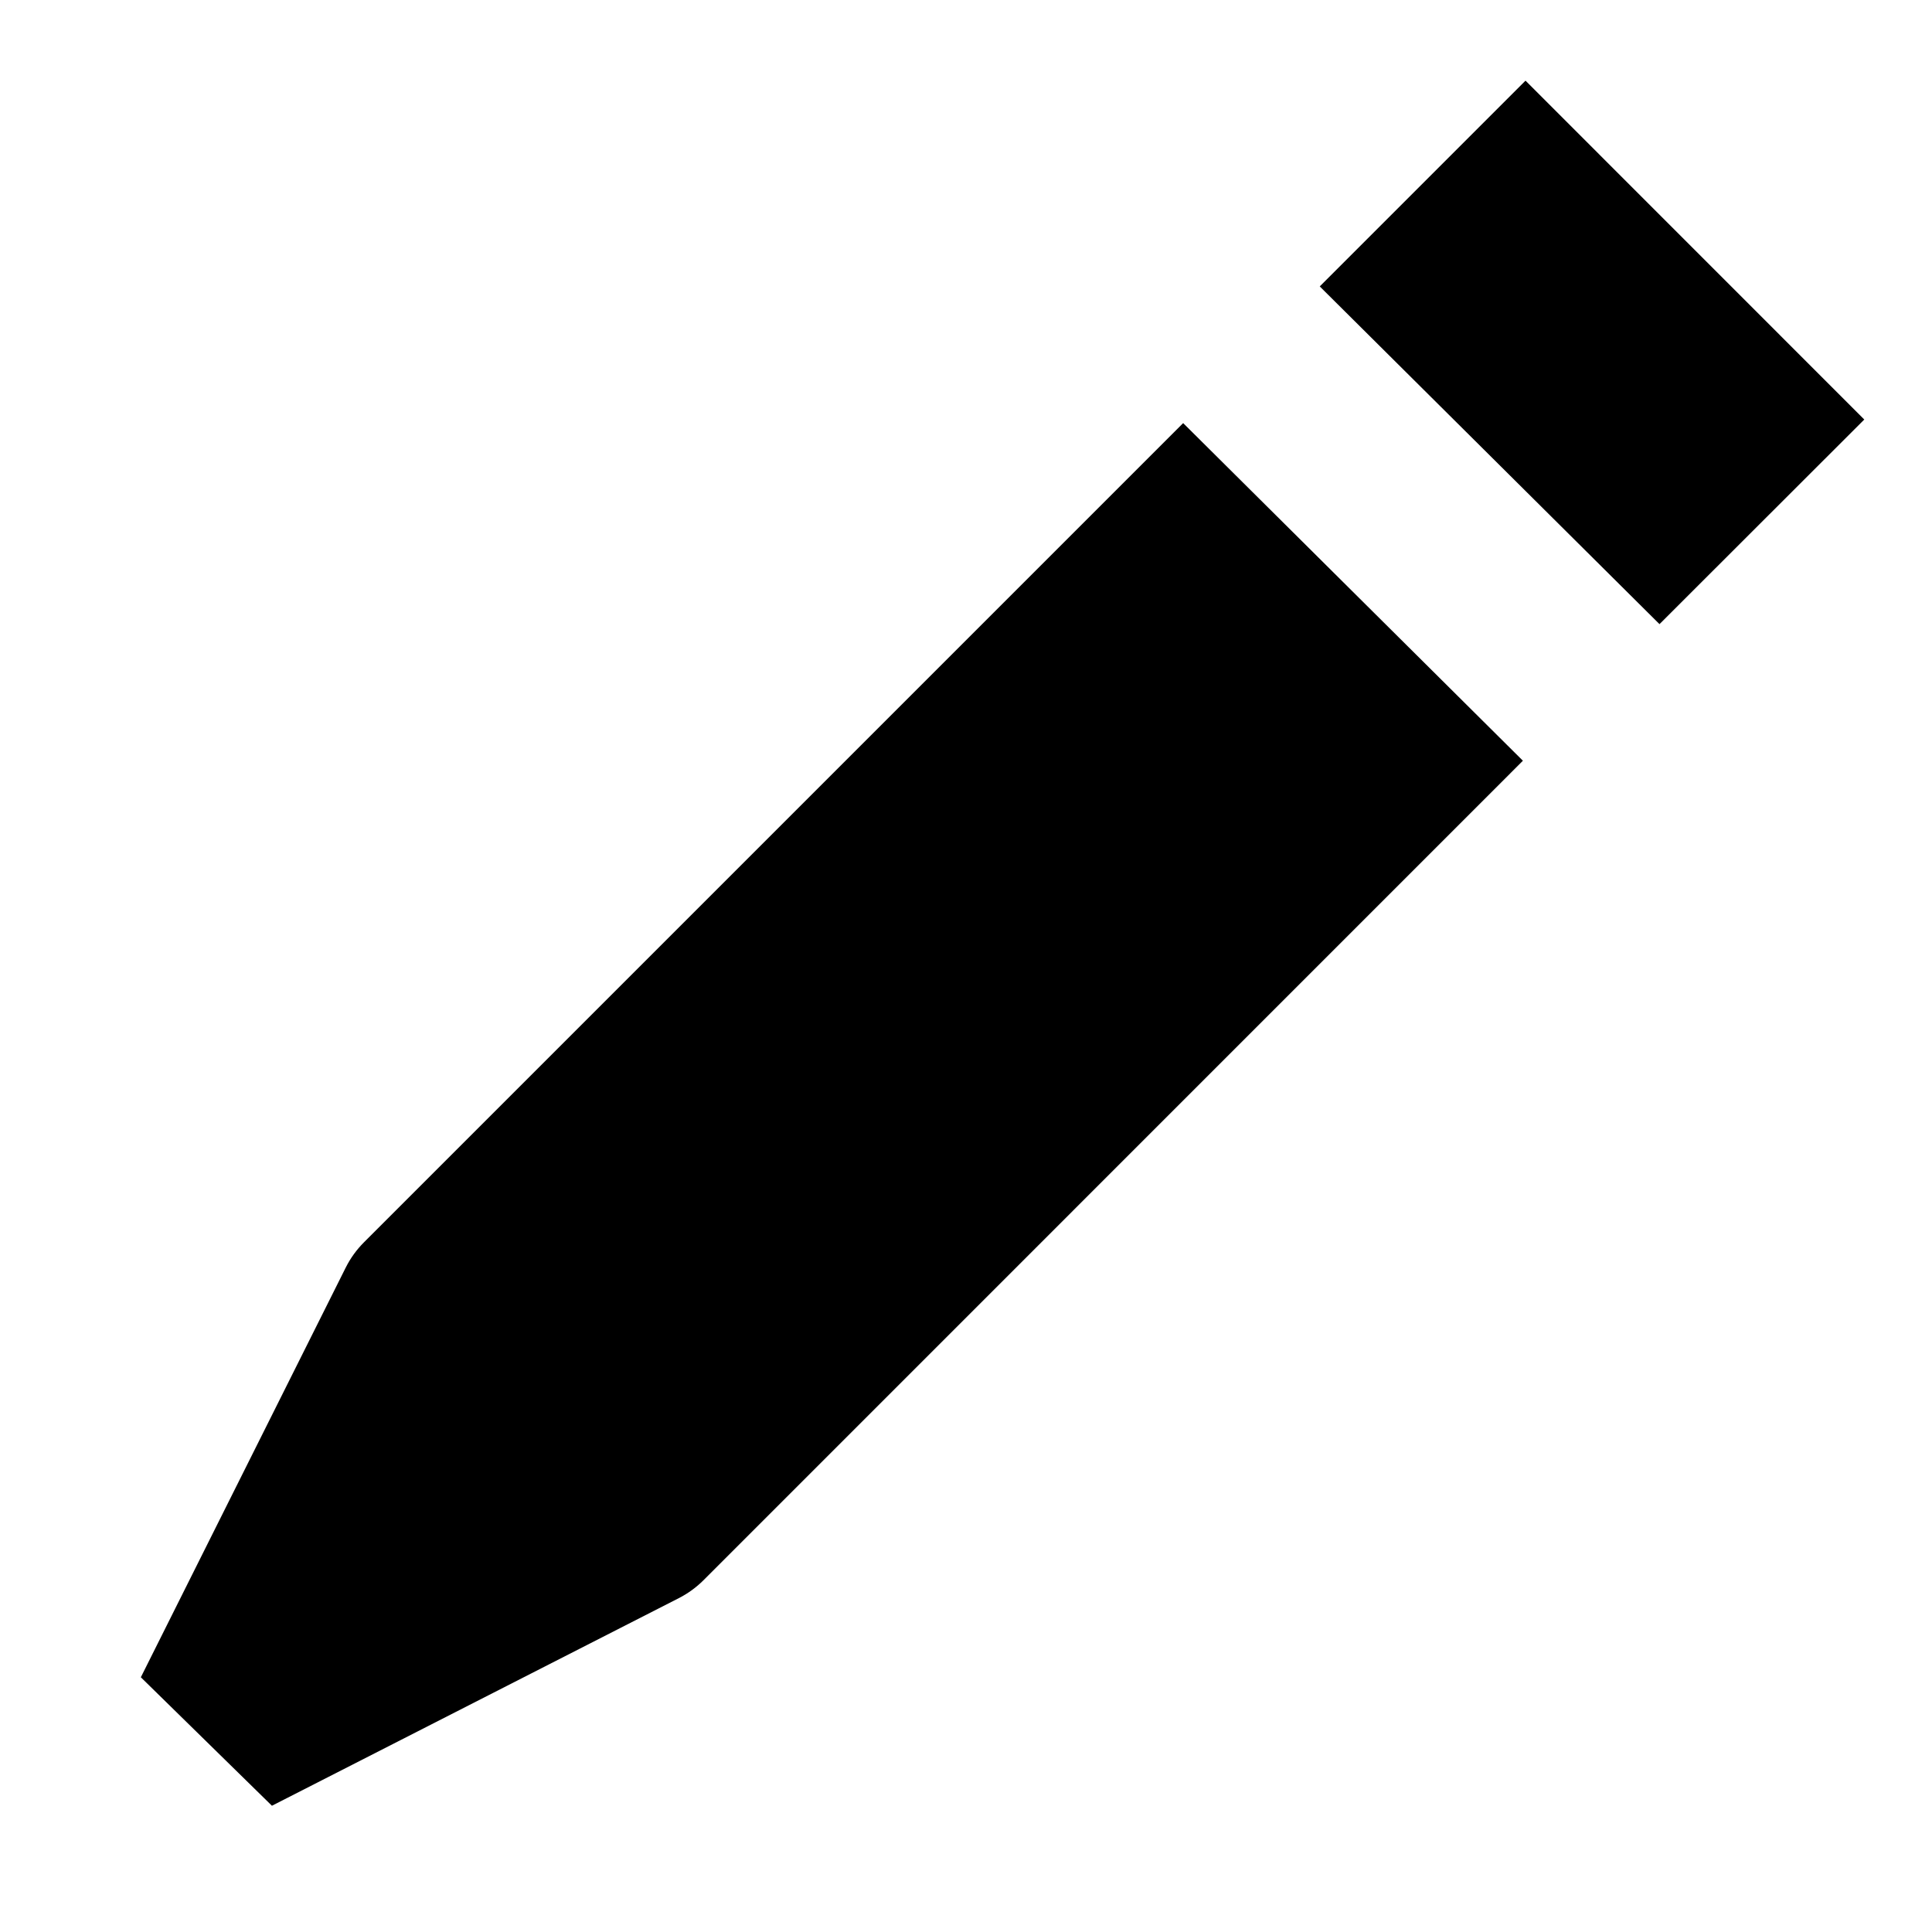
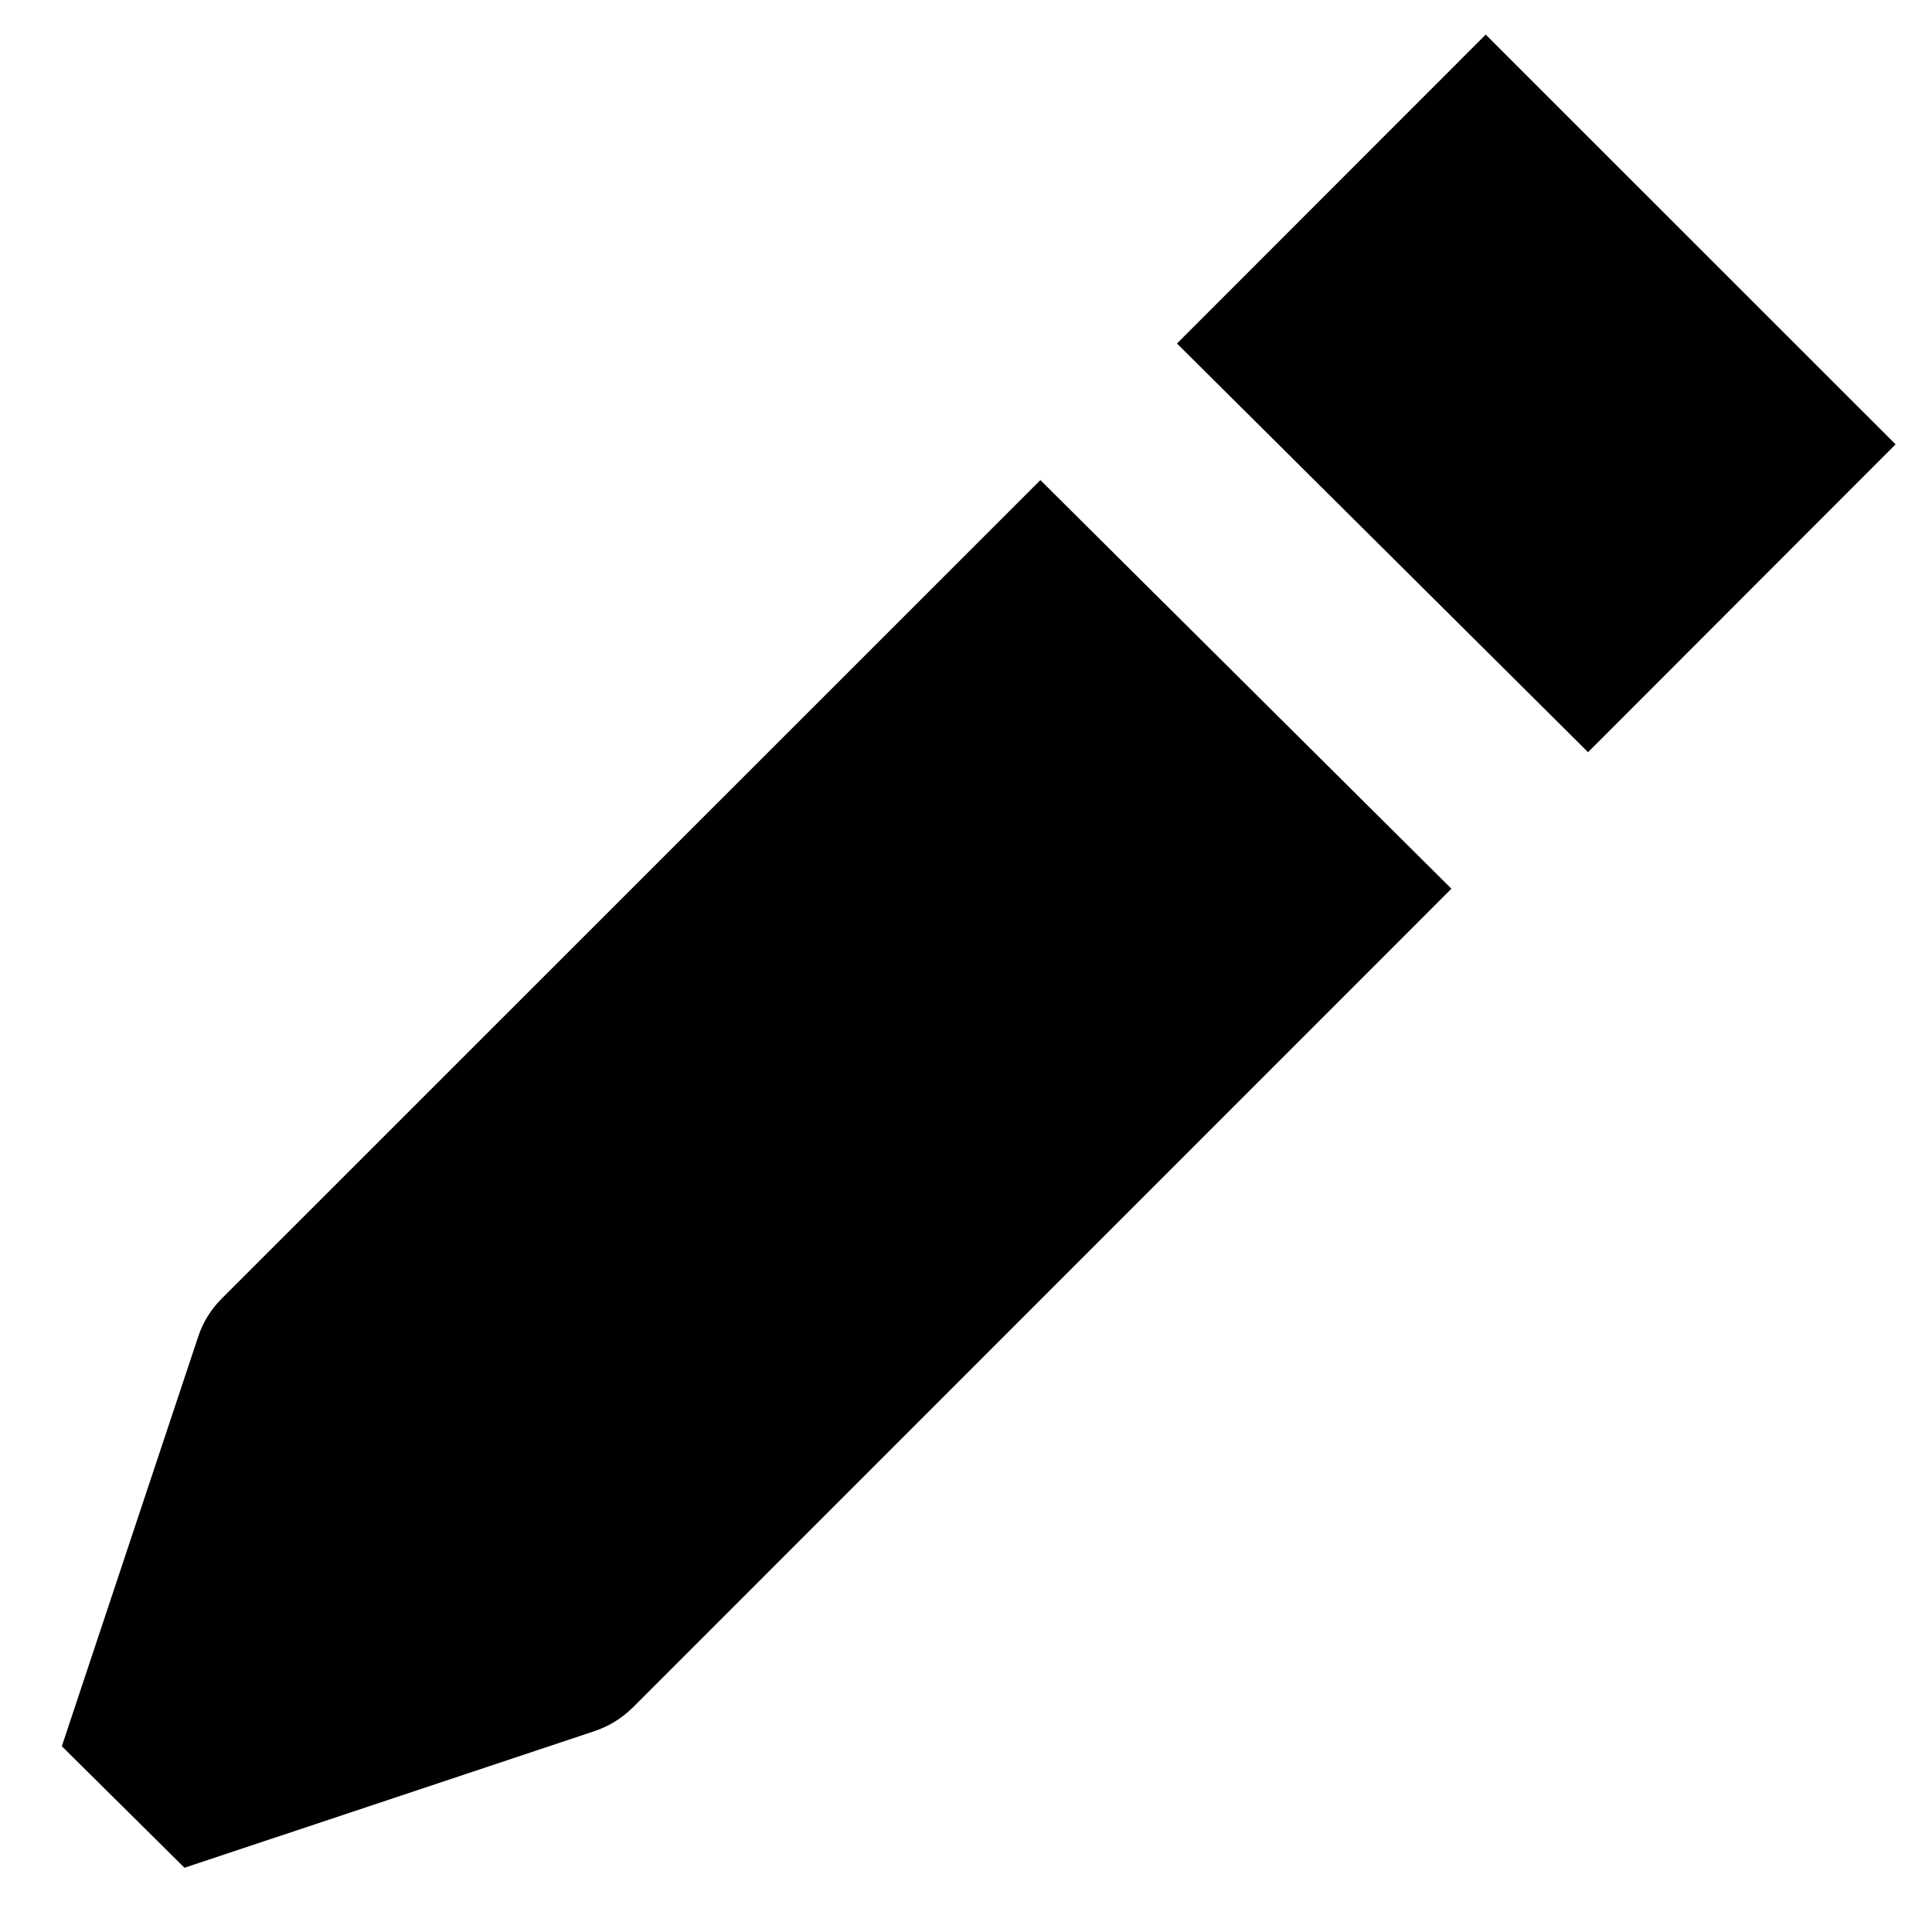
<svg xmlns="http://www.w3.org/2000/svg" width="20" height="20" viewBox="0 0 20 20">
-   <path d="m15.765 7.875-8.483 8.484a1.02 1.02 0 0 1-.253.184l-4.214 2.15-1.357-1.33L3.58 13.12c.048-.096.112-.184.188-.26l8.48-8.48 3.517 3.495Zm3.534-3.532-2.12 2.118-3.517-3.496 2.13-2.13 3.507 3.508Z" />
+   <path d="M6.547 17.679c-.11.11-.246.192-.394.242L1.91 19.335.64 18.077l1.413-4.244a1 1 0 0 1 .242-.39L10.77 4.97l4.255 4.23-8.478 8.48Zm9.892-9.893-4.255-4.23L15.38.358 19.623 4.6 16.44 7.786Z" />
</svg>
